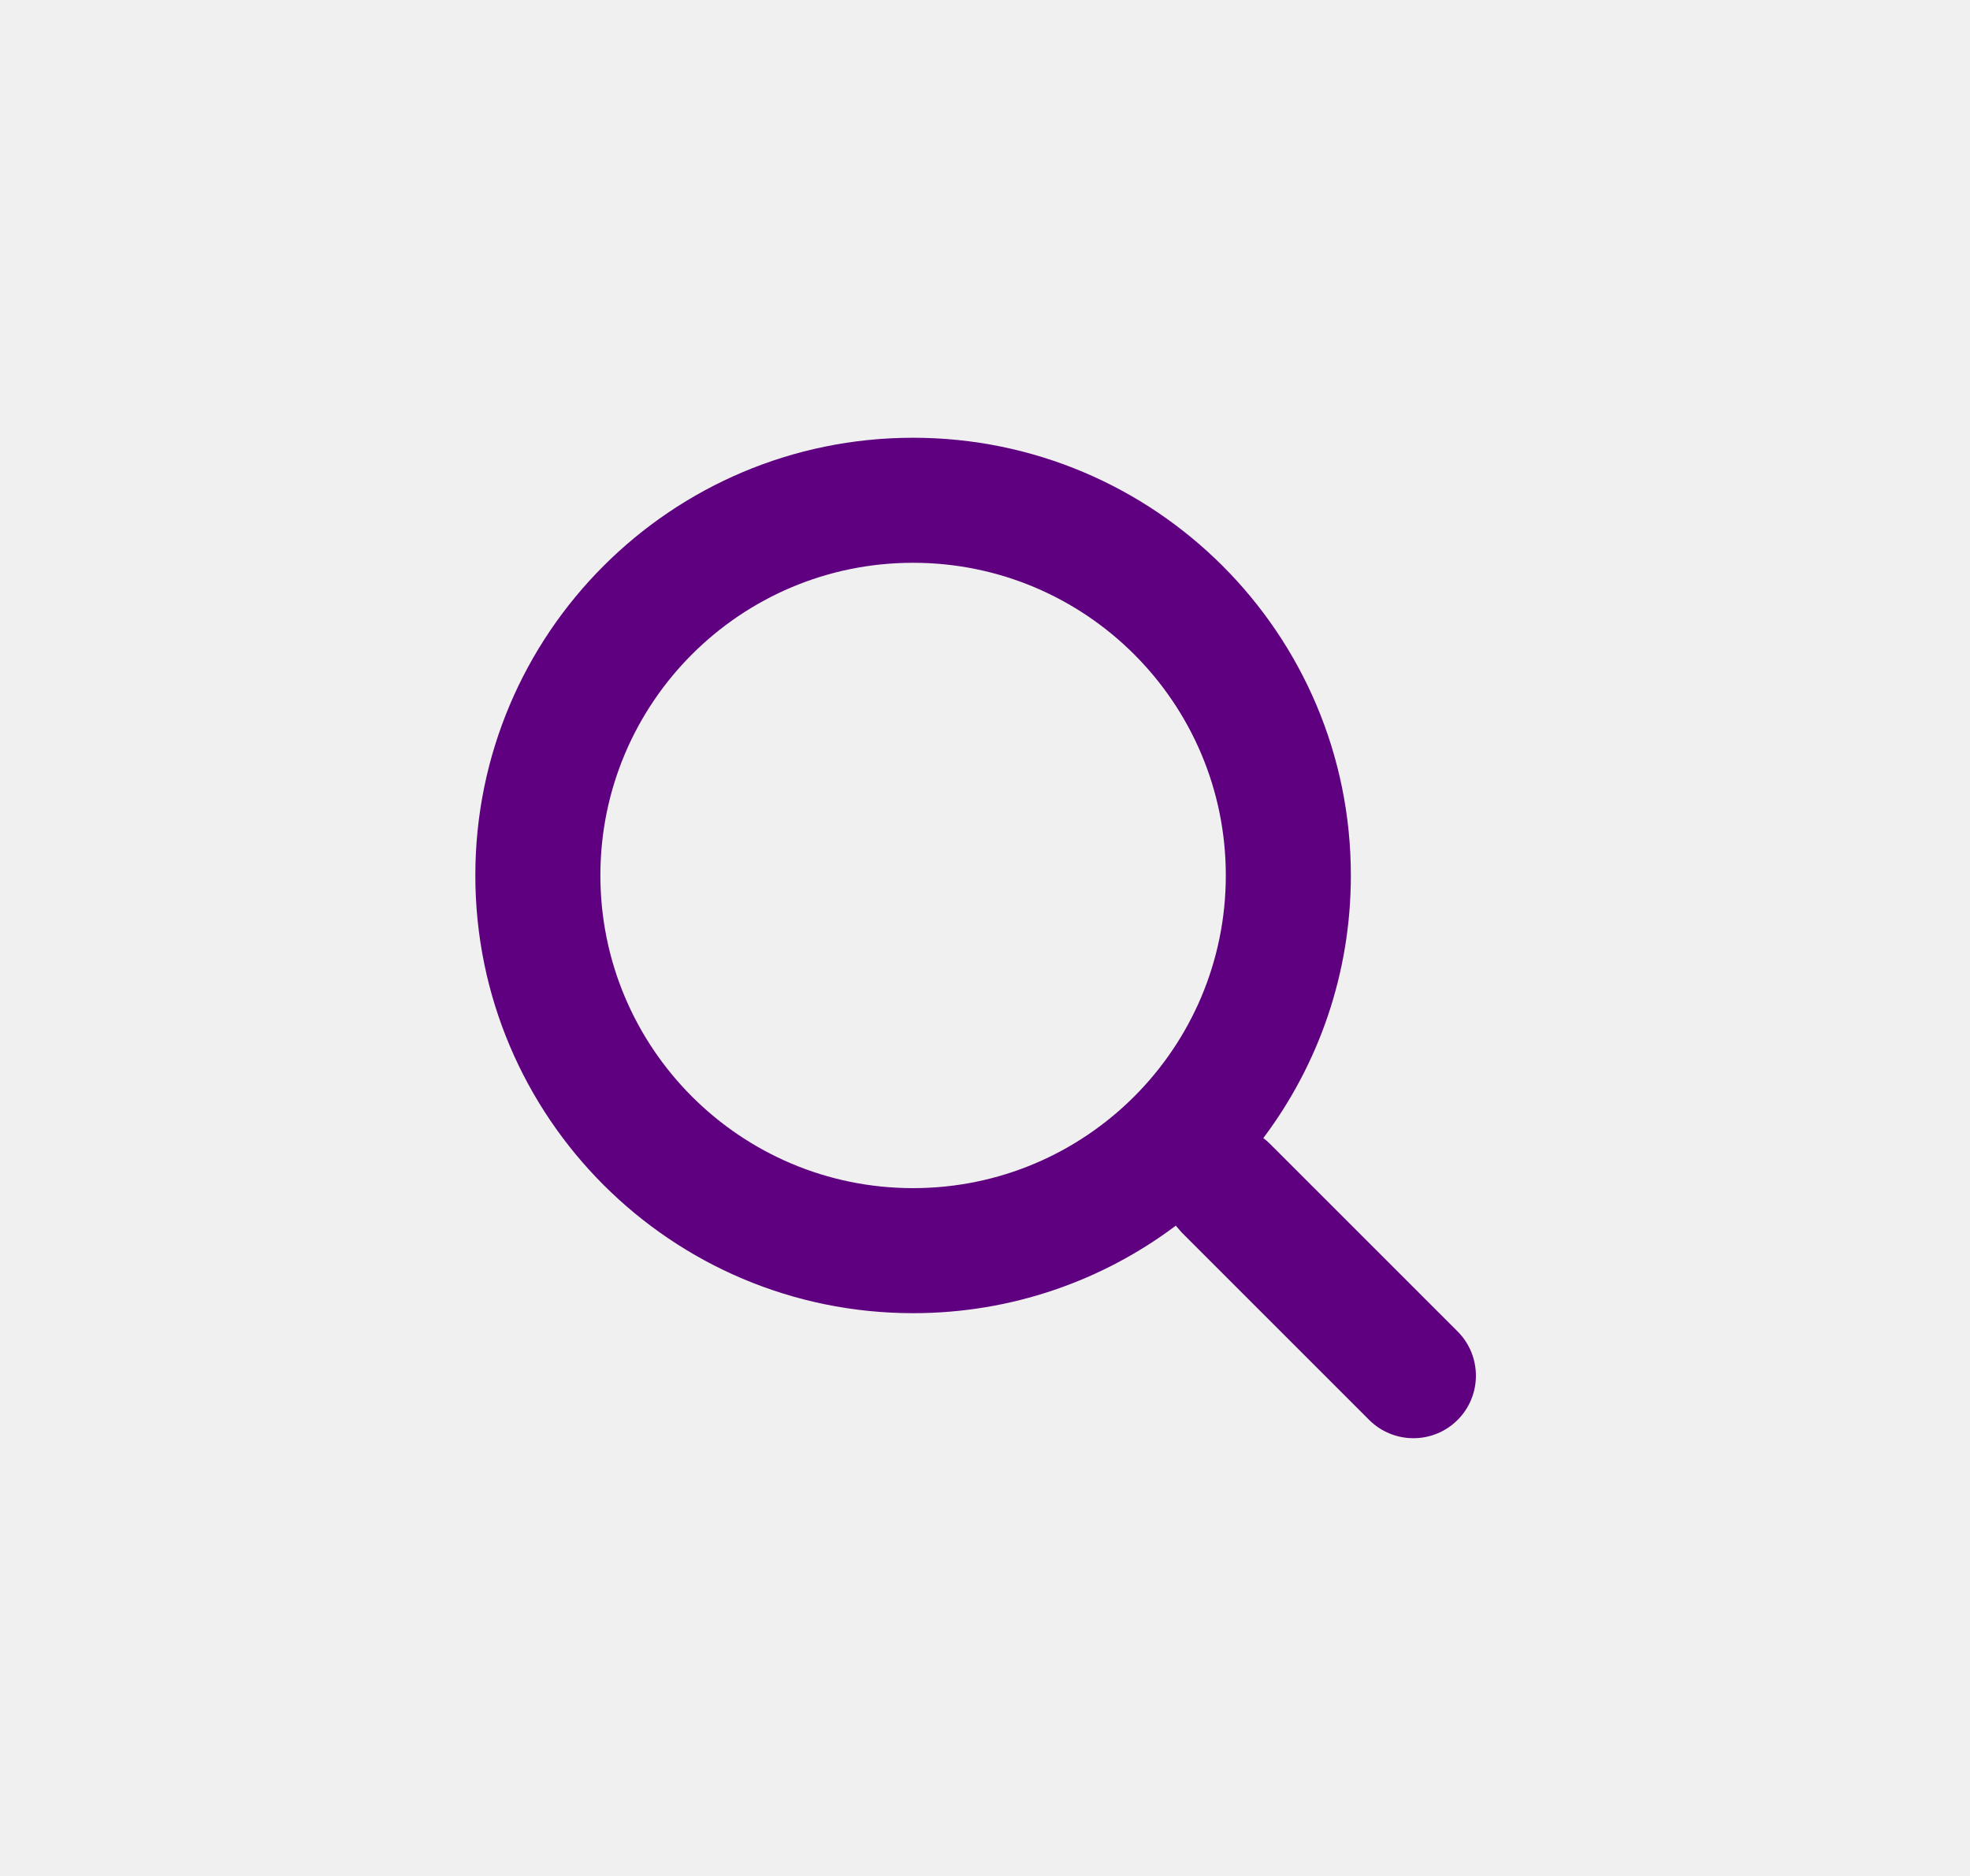
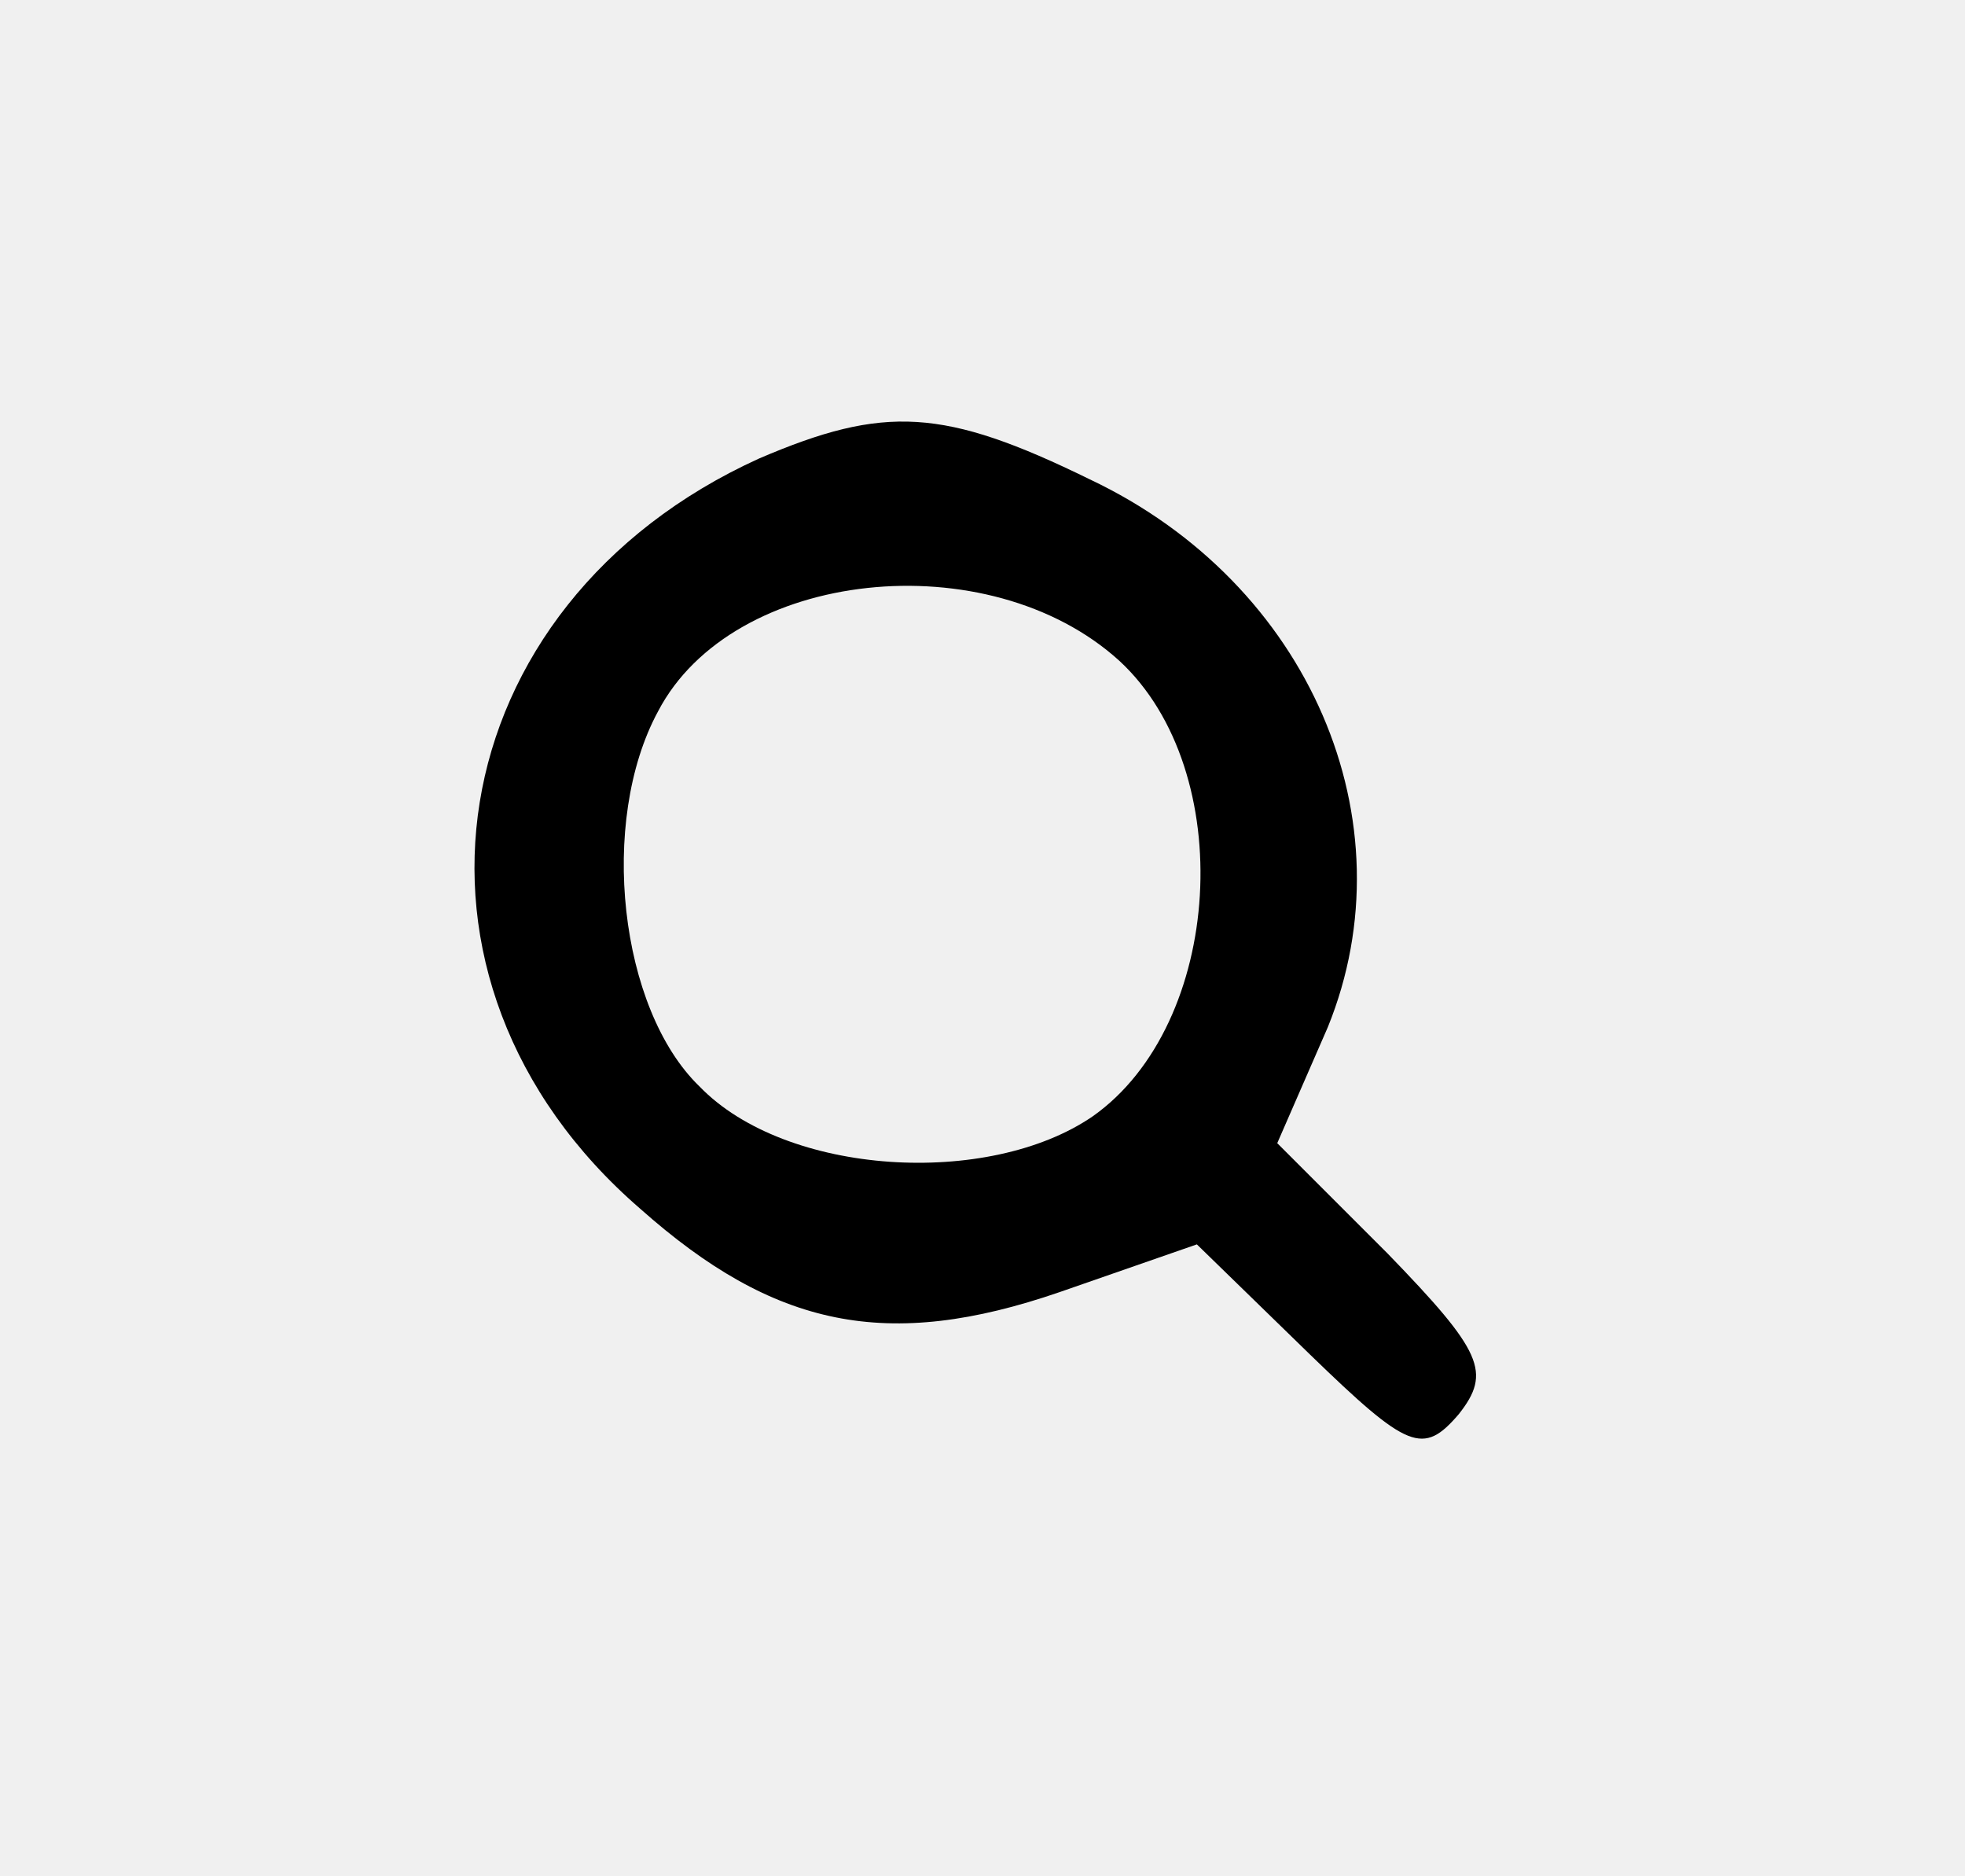
- <svg xmlns="http://www.w3.org/2000/svg" width="21" height="20" viewBox="0 0 21 20">
-   <g fill="none" fill-rule="evenodd">
-     <path fill="#FFF" fill-opacity="0" fill-rule="nonzero" d="M0 0H20V20H0z" transform="translate(.4)" />
-     <path fill="#5F0080" d="M9.333 4.667C11.911 4.667 14 6.756 14 9.333c0 1.051-.347 2.02-.933 2.8.024.018.048.04.071.062l2 2c.26.26.26.683 0 .943-.26.26-.682.26-.943 0l-2-2-.061-.071c-.78.586-1.75.933-2.8.933-2.578 0-4.667-2.09-4.667-4.667s2.089-4.666 4.666-4.666zm0 1.333C7.493 6 6 7.492 6 9.333c0 1.841 1.492 3.334 3.333 3.334 1.841 0 3.334-1.493 3.334-3.334C12.667 7.493 11.174 6 9.333 6z" transform="translate(.4)" />
+ <svg xmlns="http://www.w3.org/2000/svg" version="1.0" width="66pt" height="63pt" viewBox="0 0 66 63" preserveAspectRatio="xMidYMid meet">
+   <g transform="translate(0,63) scale(0.1,-0.1)" fill="#000000" stroke="none">
+     <path d="M255 476 c-108 -49 -129 -175 -40 -252 45 -40 83 -48 141 -28 l46 16 38 -37 c33 -32 38 -34 50 -20 11 14 8 21 -24 54 l-37 37 17 39 c28 69 -6 149 -80 184 -49 24 -69 25 -111 7z m121 -68 c40 -37 35 -122 -9 -153 -35 -24 -103 -20 -132 10 -27 26 -34 89 -14 126 25 48 111 57 155 17z" />
  </g>
</svg>
